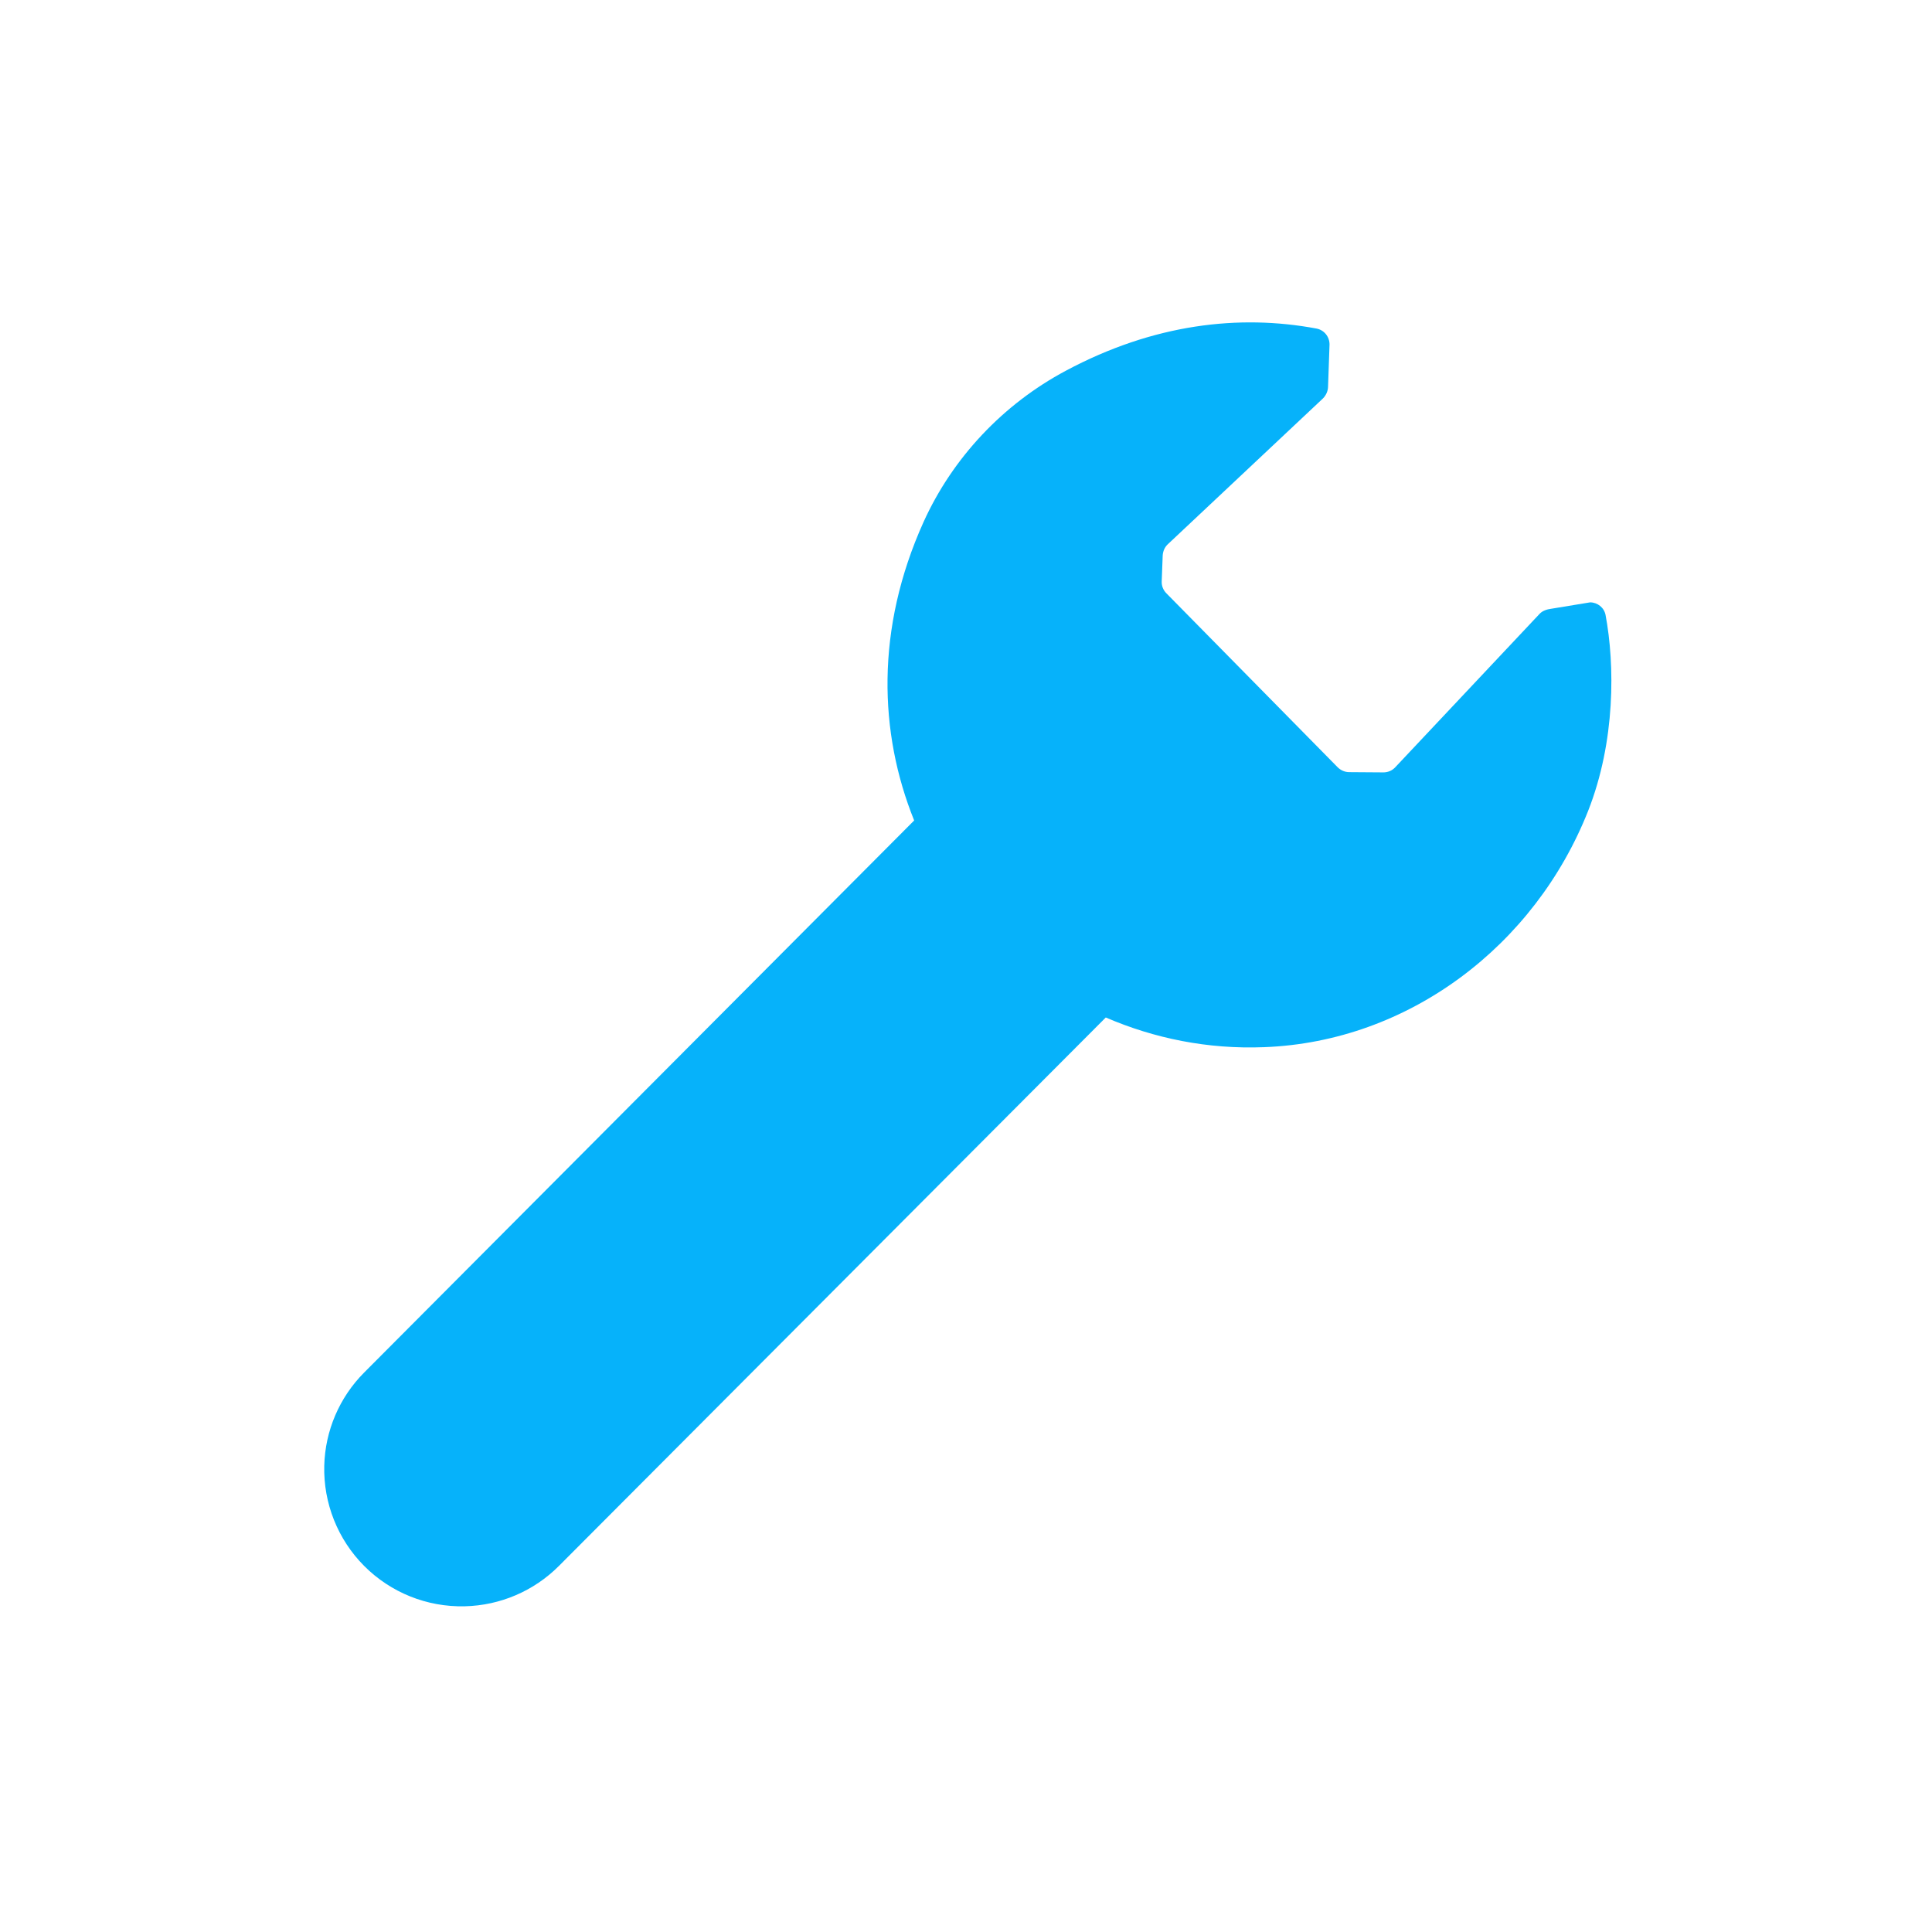
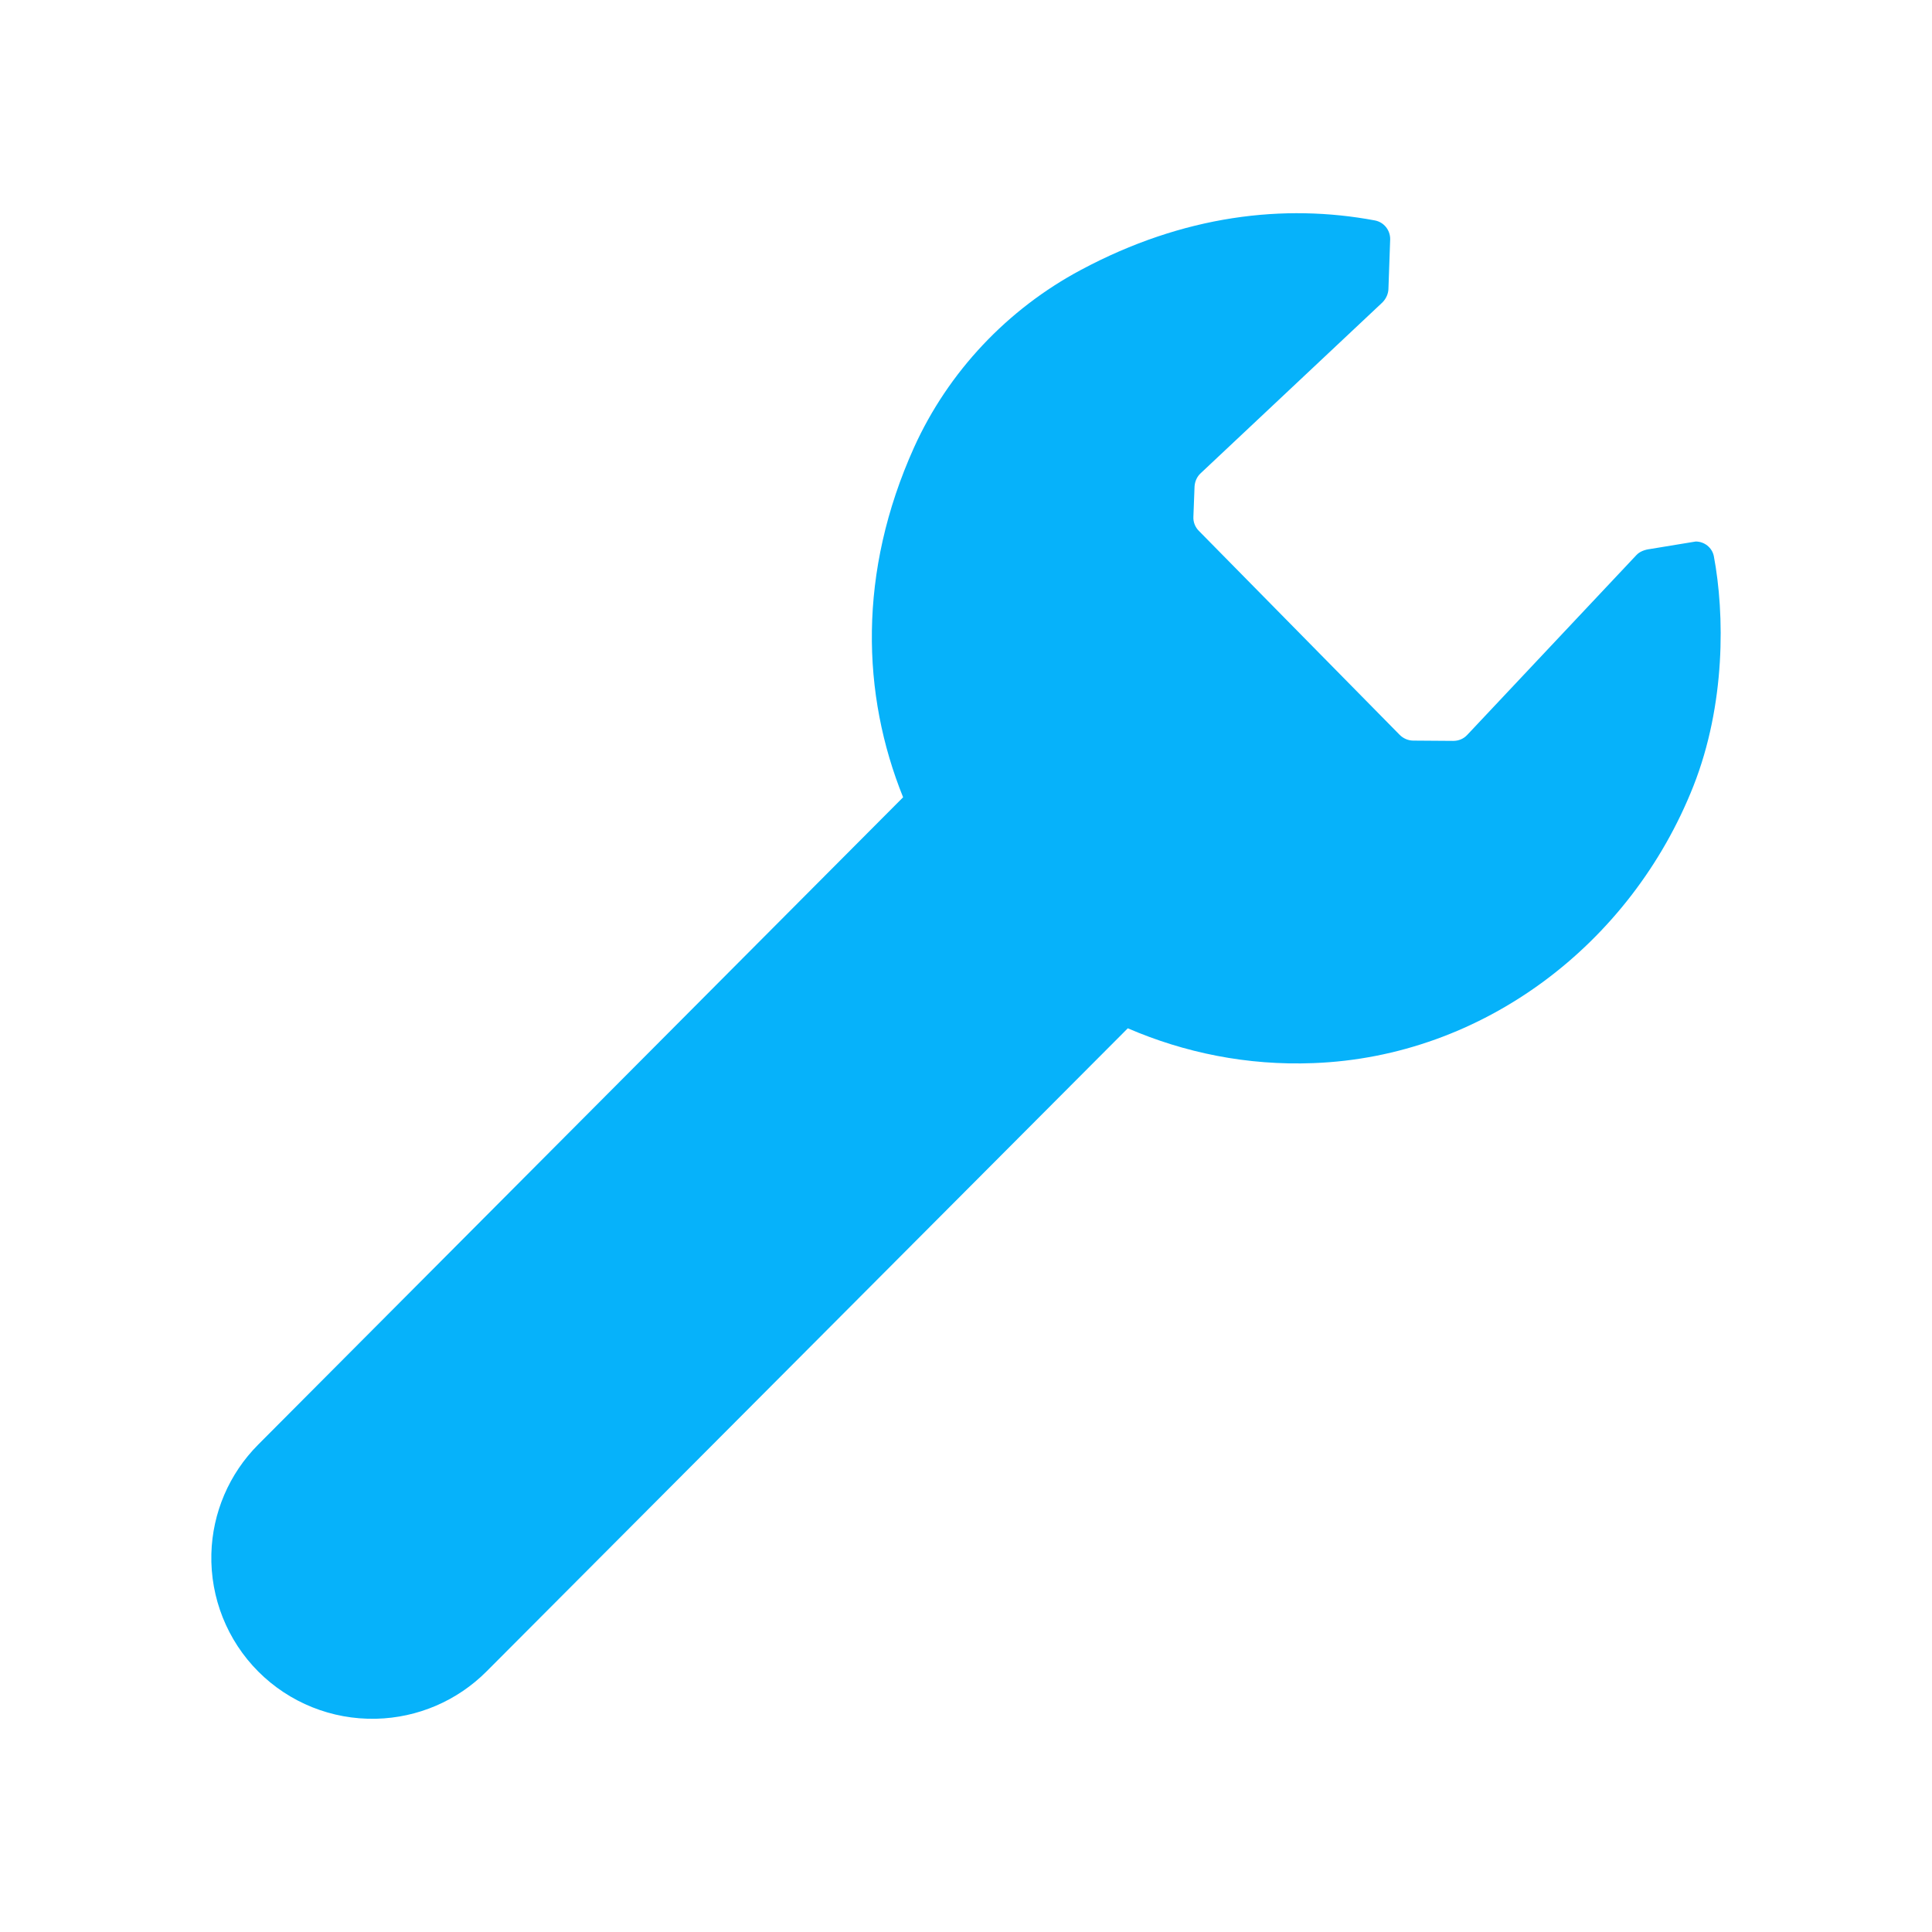
<svg xmlns="http://www.w3.org/2000/svg" width="100%" height="100%" viewBox="0 0 512 512" version="1.1" xml:space="preserve" style="fill-rule:evenodd;clip-rule:evenodd;stroke-linejoin:round;stroke-miterlimit:2;">
-   <g transform="matrix(6.50186,0,0,6.50186,163.395,16.8517)">
+   <g transform="matrix(7.62432,0,0,7.62432,146.85,-23.9236)">
    <path d="M-10.289,53.353C-11.296,54.364 -11.878,55.723 -11.914,57.149C-11.952,58.678 -11.363,60.156 -10.283,61.239C-9.202,62.322 -7.726,62.914 -6.197,62.879L-6.184,62.879C-4.742,62.845 -3.368,62.256 -2.35,61.235C2.985,55.885 19.94,38.88 19.94,38.88C21.91,39.73 24.09,40.18 26.39,40.09C32.29,39.87 37.43,35.95 39.6,30.46C40.72,27.62 40.69,24.49 40.31,22.47C40.25,22.17 39.98,21.96 39.68,21.96L38.1,22.22C37.93,22.24 37.74,22.3 37.62,22.43L31.74,28.68C31.61,28.82 31.44,28.89 31.25,28.89L29.86,28.88C29.68,28.88 29.51,28.8 29.39,28.68L22.41,21.59C22.28,21.46 22.21,21.28 22.22,21.1L22.26,20.05C22.27,19.88 22.34,19.71 22.47,19.59L28.79,13.65C28.92,13.52 29,13.34 29,13.16L29.06,11.45C29.06,11.13 28.84,10.86 28.53,10.8C25.38,10.21 21.88,10.61 18.31,12.52C15.76,13.88 13.7,16.06 12.51,18.69C10.55,23.04 10.69,27.28 12.13,30.85C12.13,30.85 -4.958,48.003 -10.289,53.353Z" style="fill:rgb(6,178,250);" />
  </g>
</svg>
